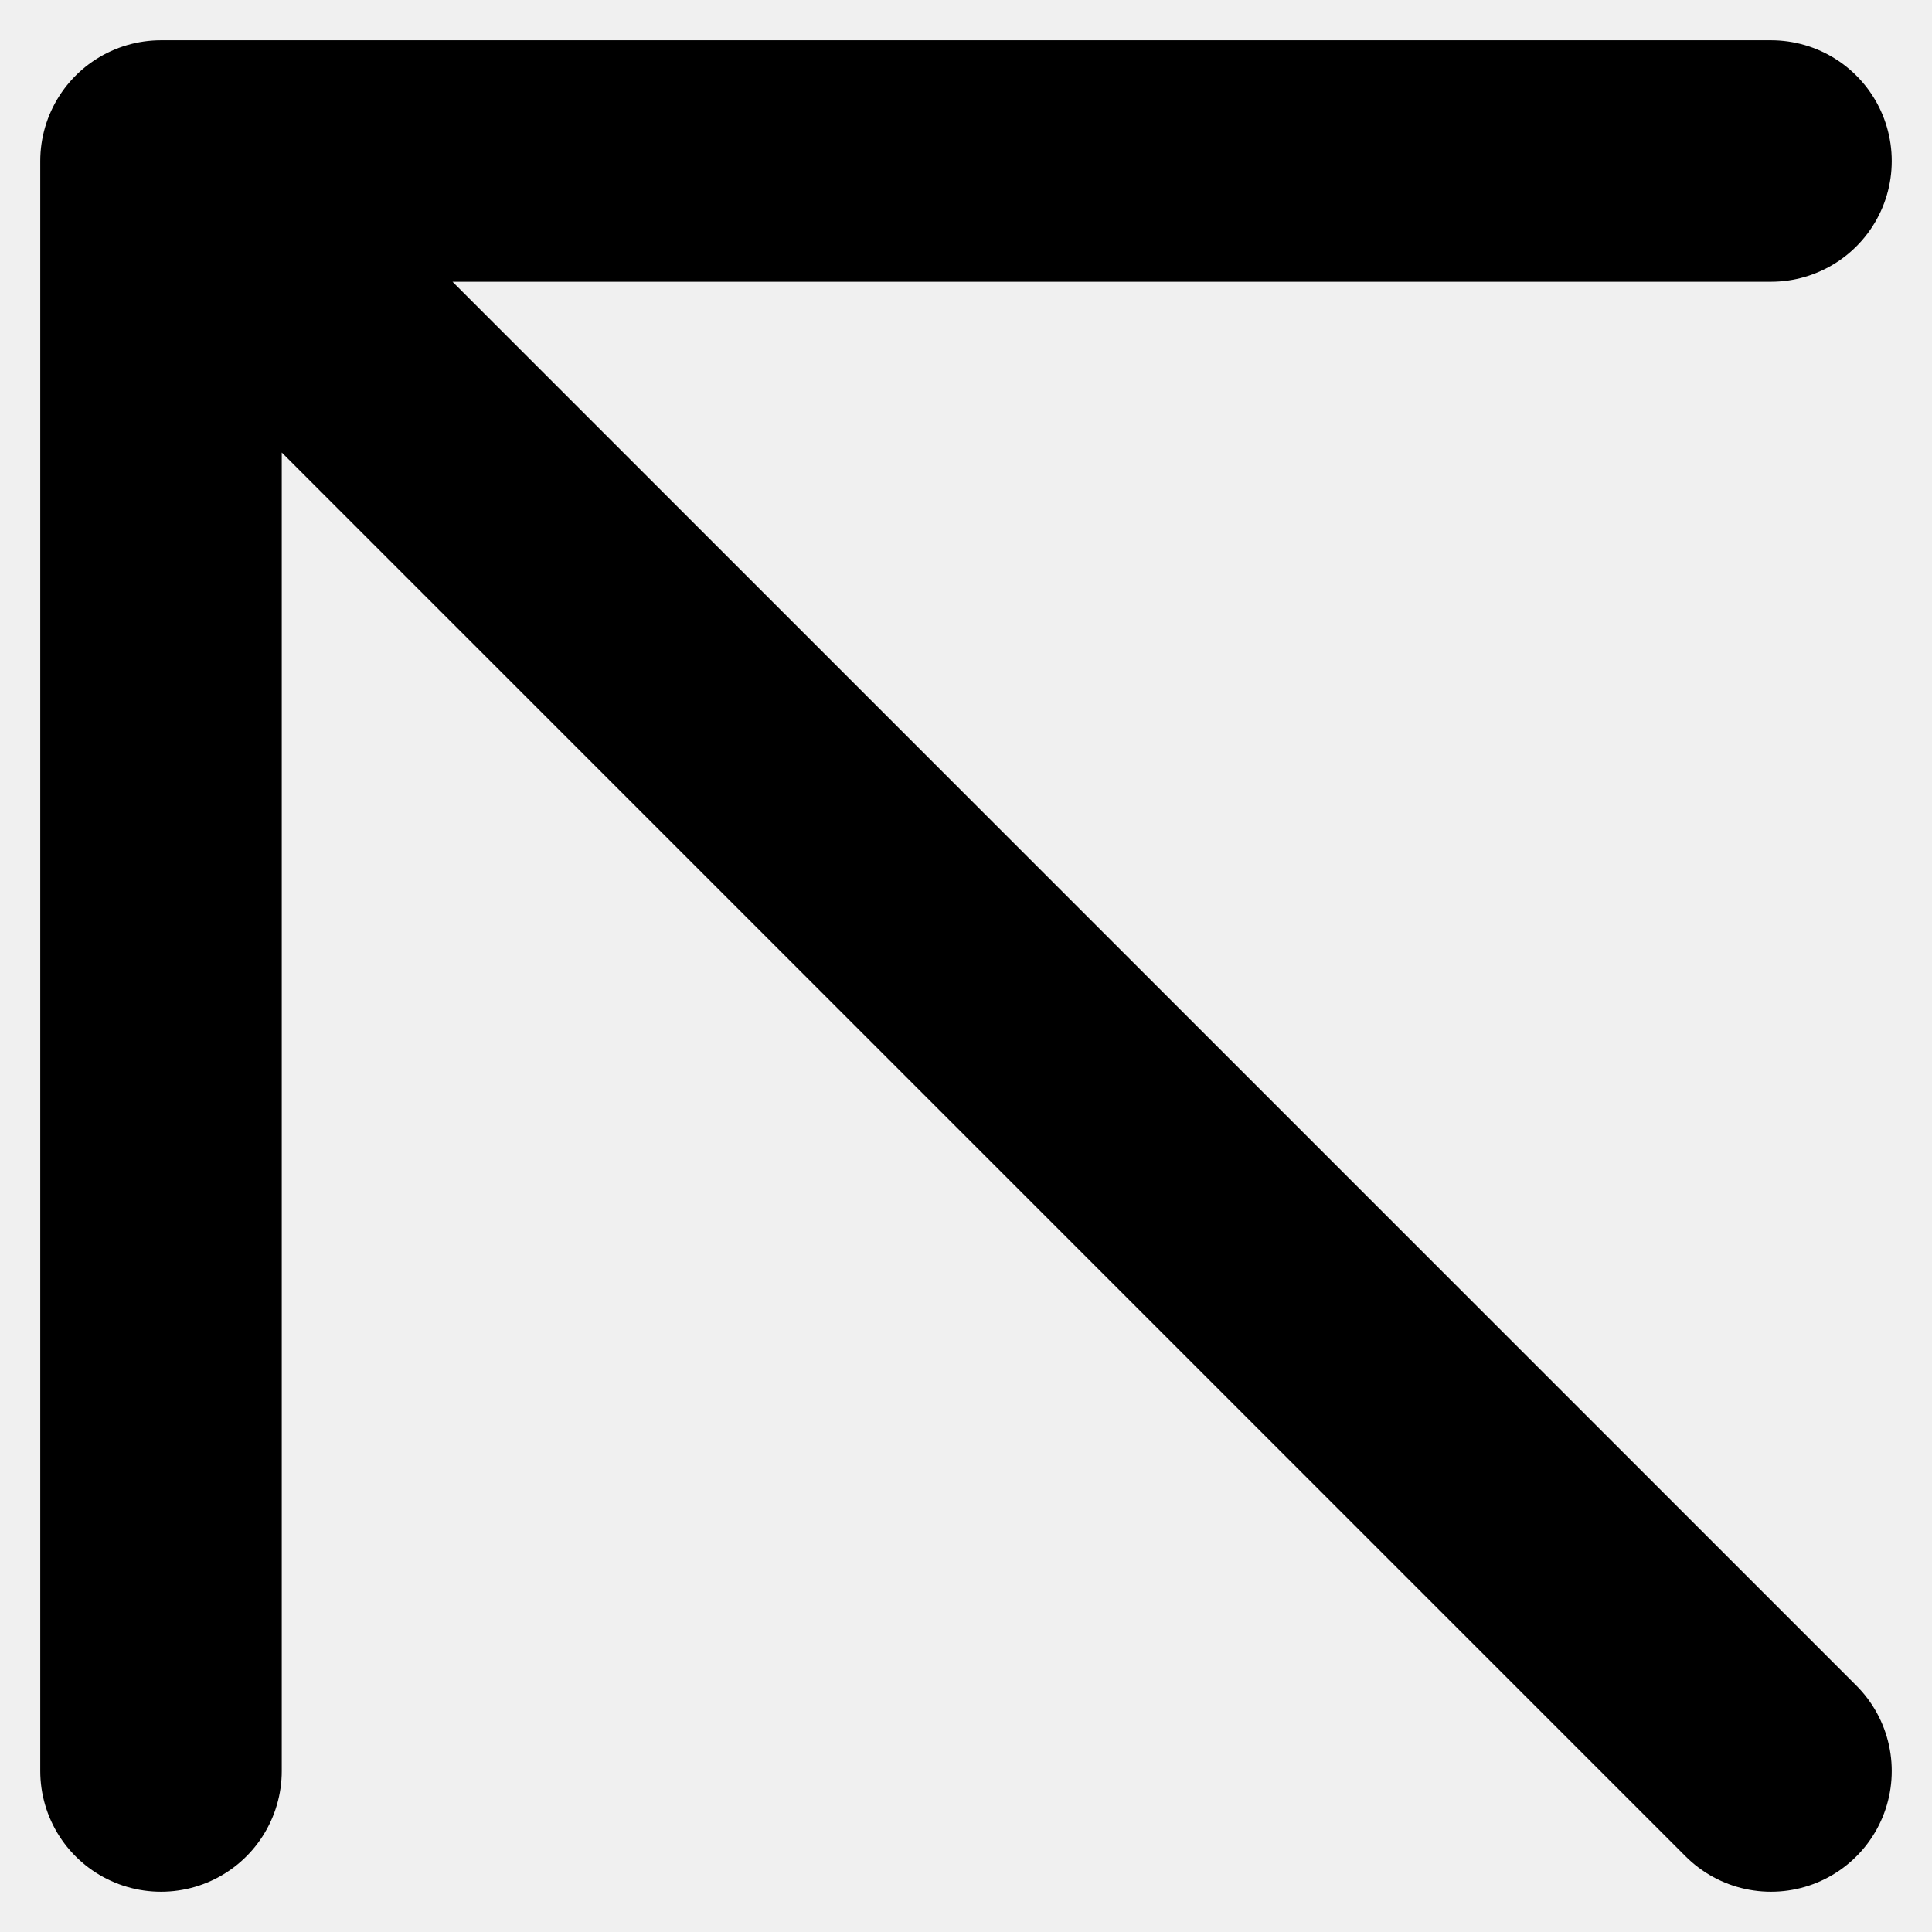
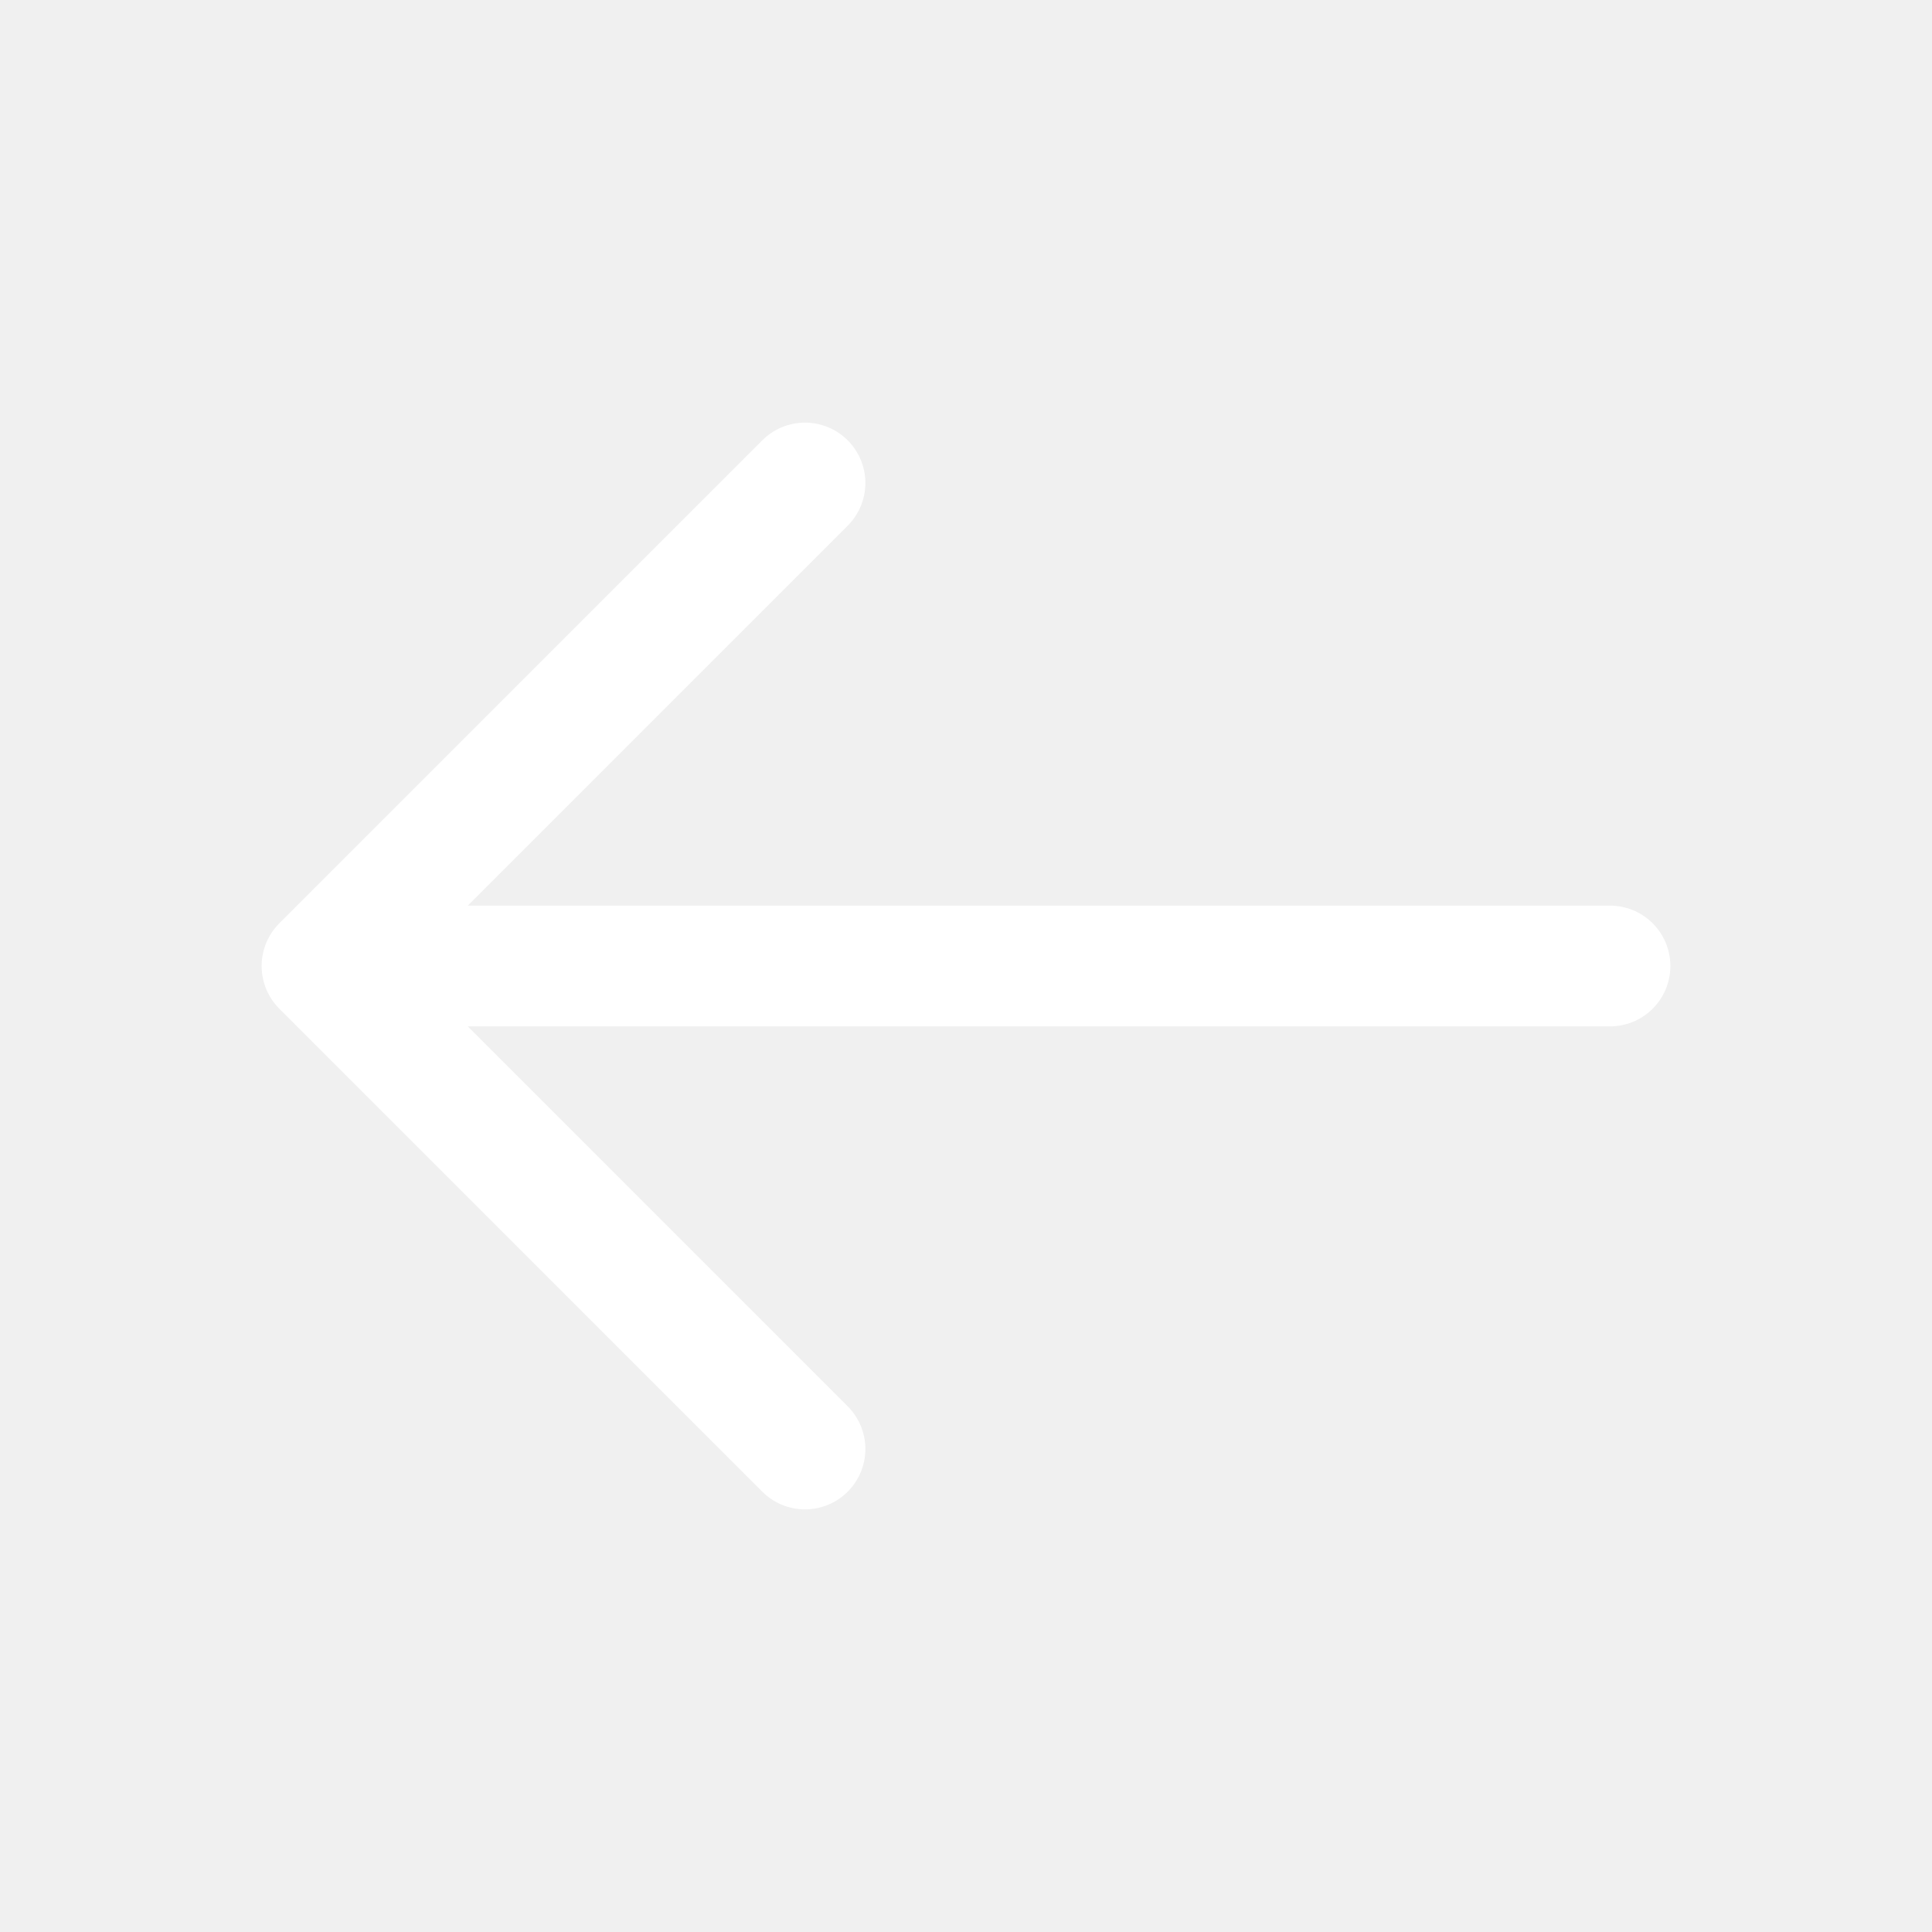
- <svg xmlns="http://www.w3.org/2000/svg" width="12" height="12" viewBox="0 0 12 12" fill="none">
-   <path d="M11 11L1 1M1 1H11M1 1V11" stroke="black" stroke-width="1.5" stroke-linecap="round" stroke-linejoin="round" />
+ <svg xmlns="http://www.w3.org/2000/svg" width="24" height="24" viewBox="0 0 24 24" fill="none">
+   <path d="M20 12H4M4 12L10 18M4 12L10 6" stroke="white" stroke-width="1.5" stroke-linecap="round" stroke-linejoin="round" />
</svg>
